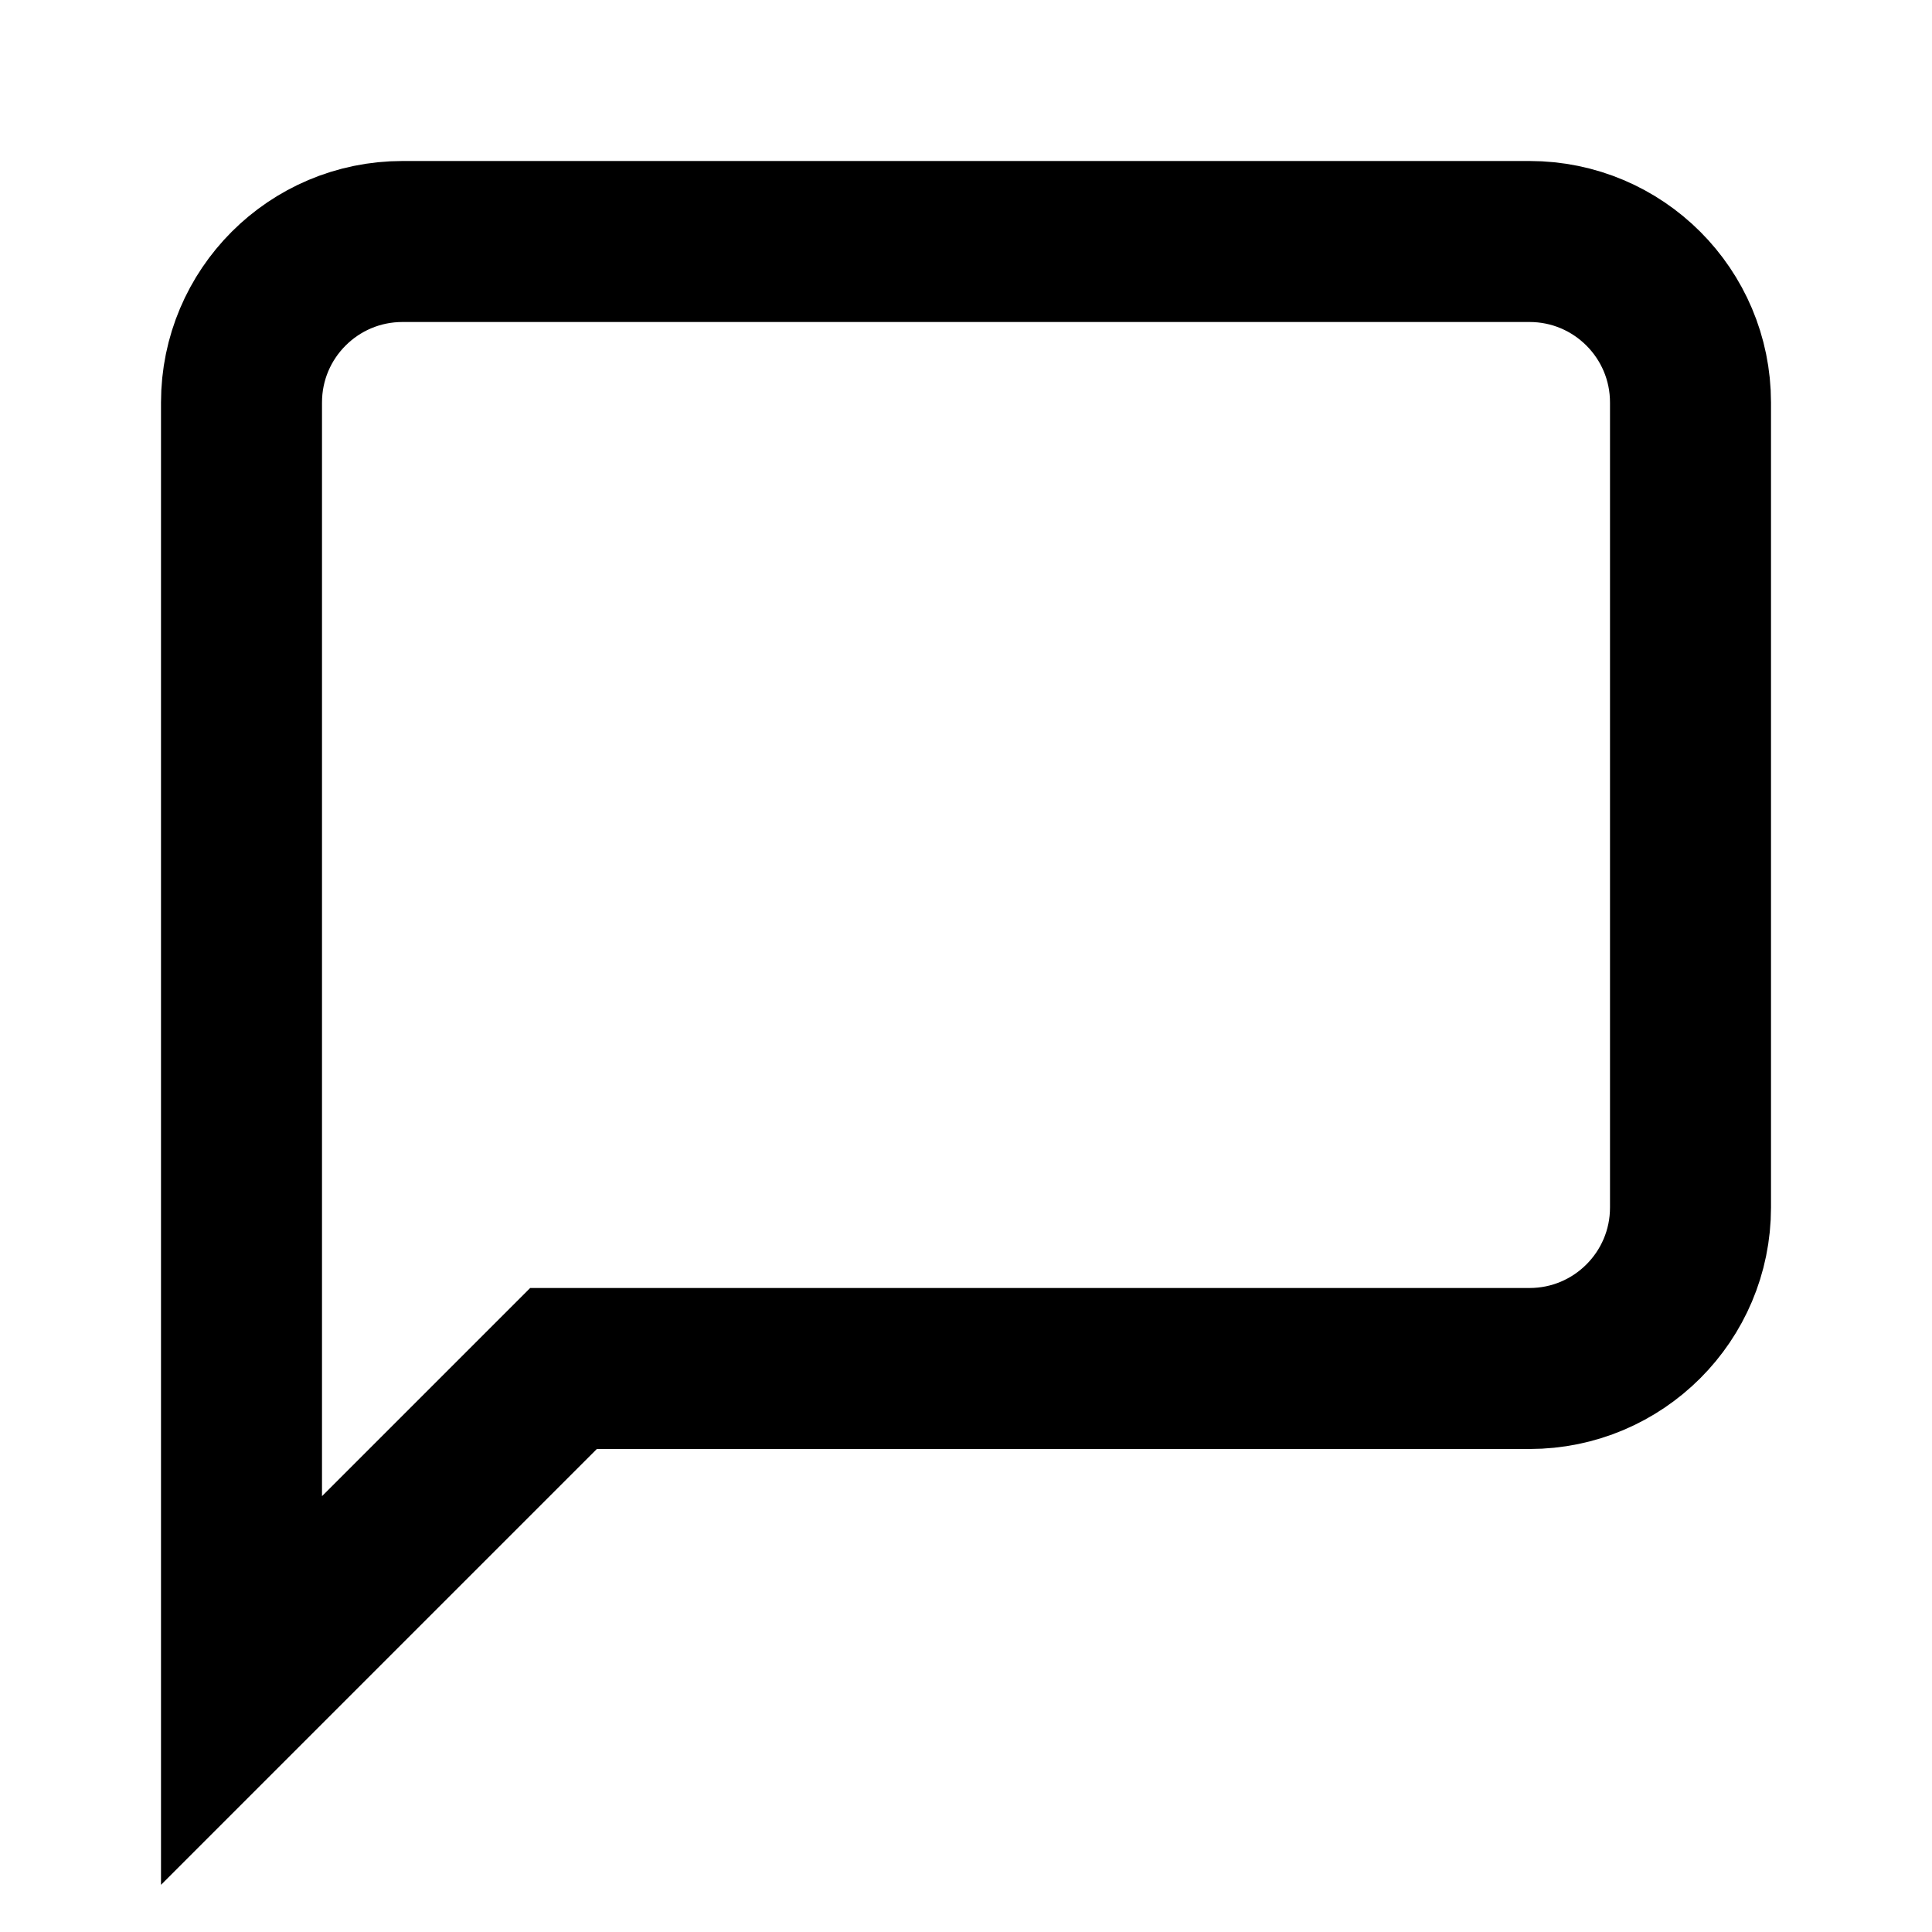
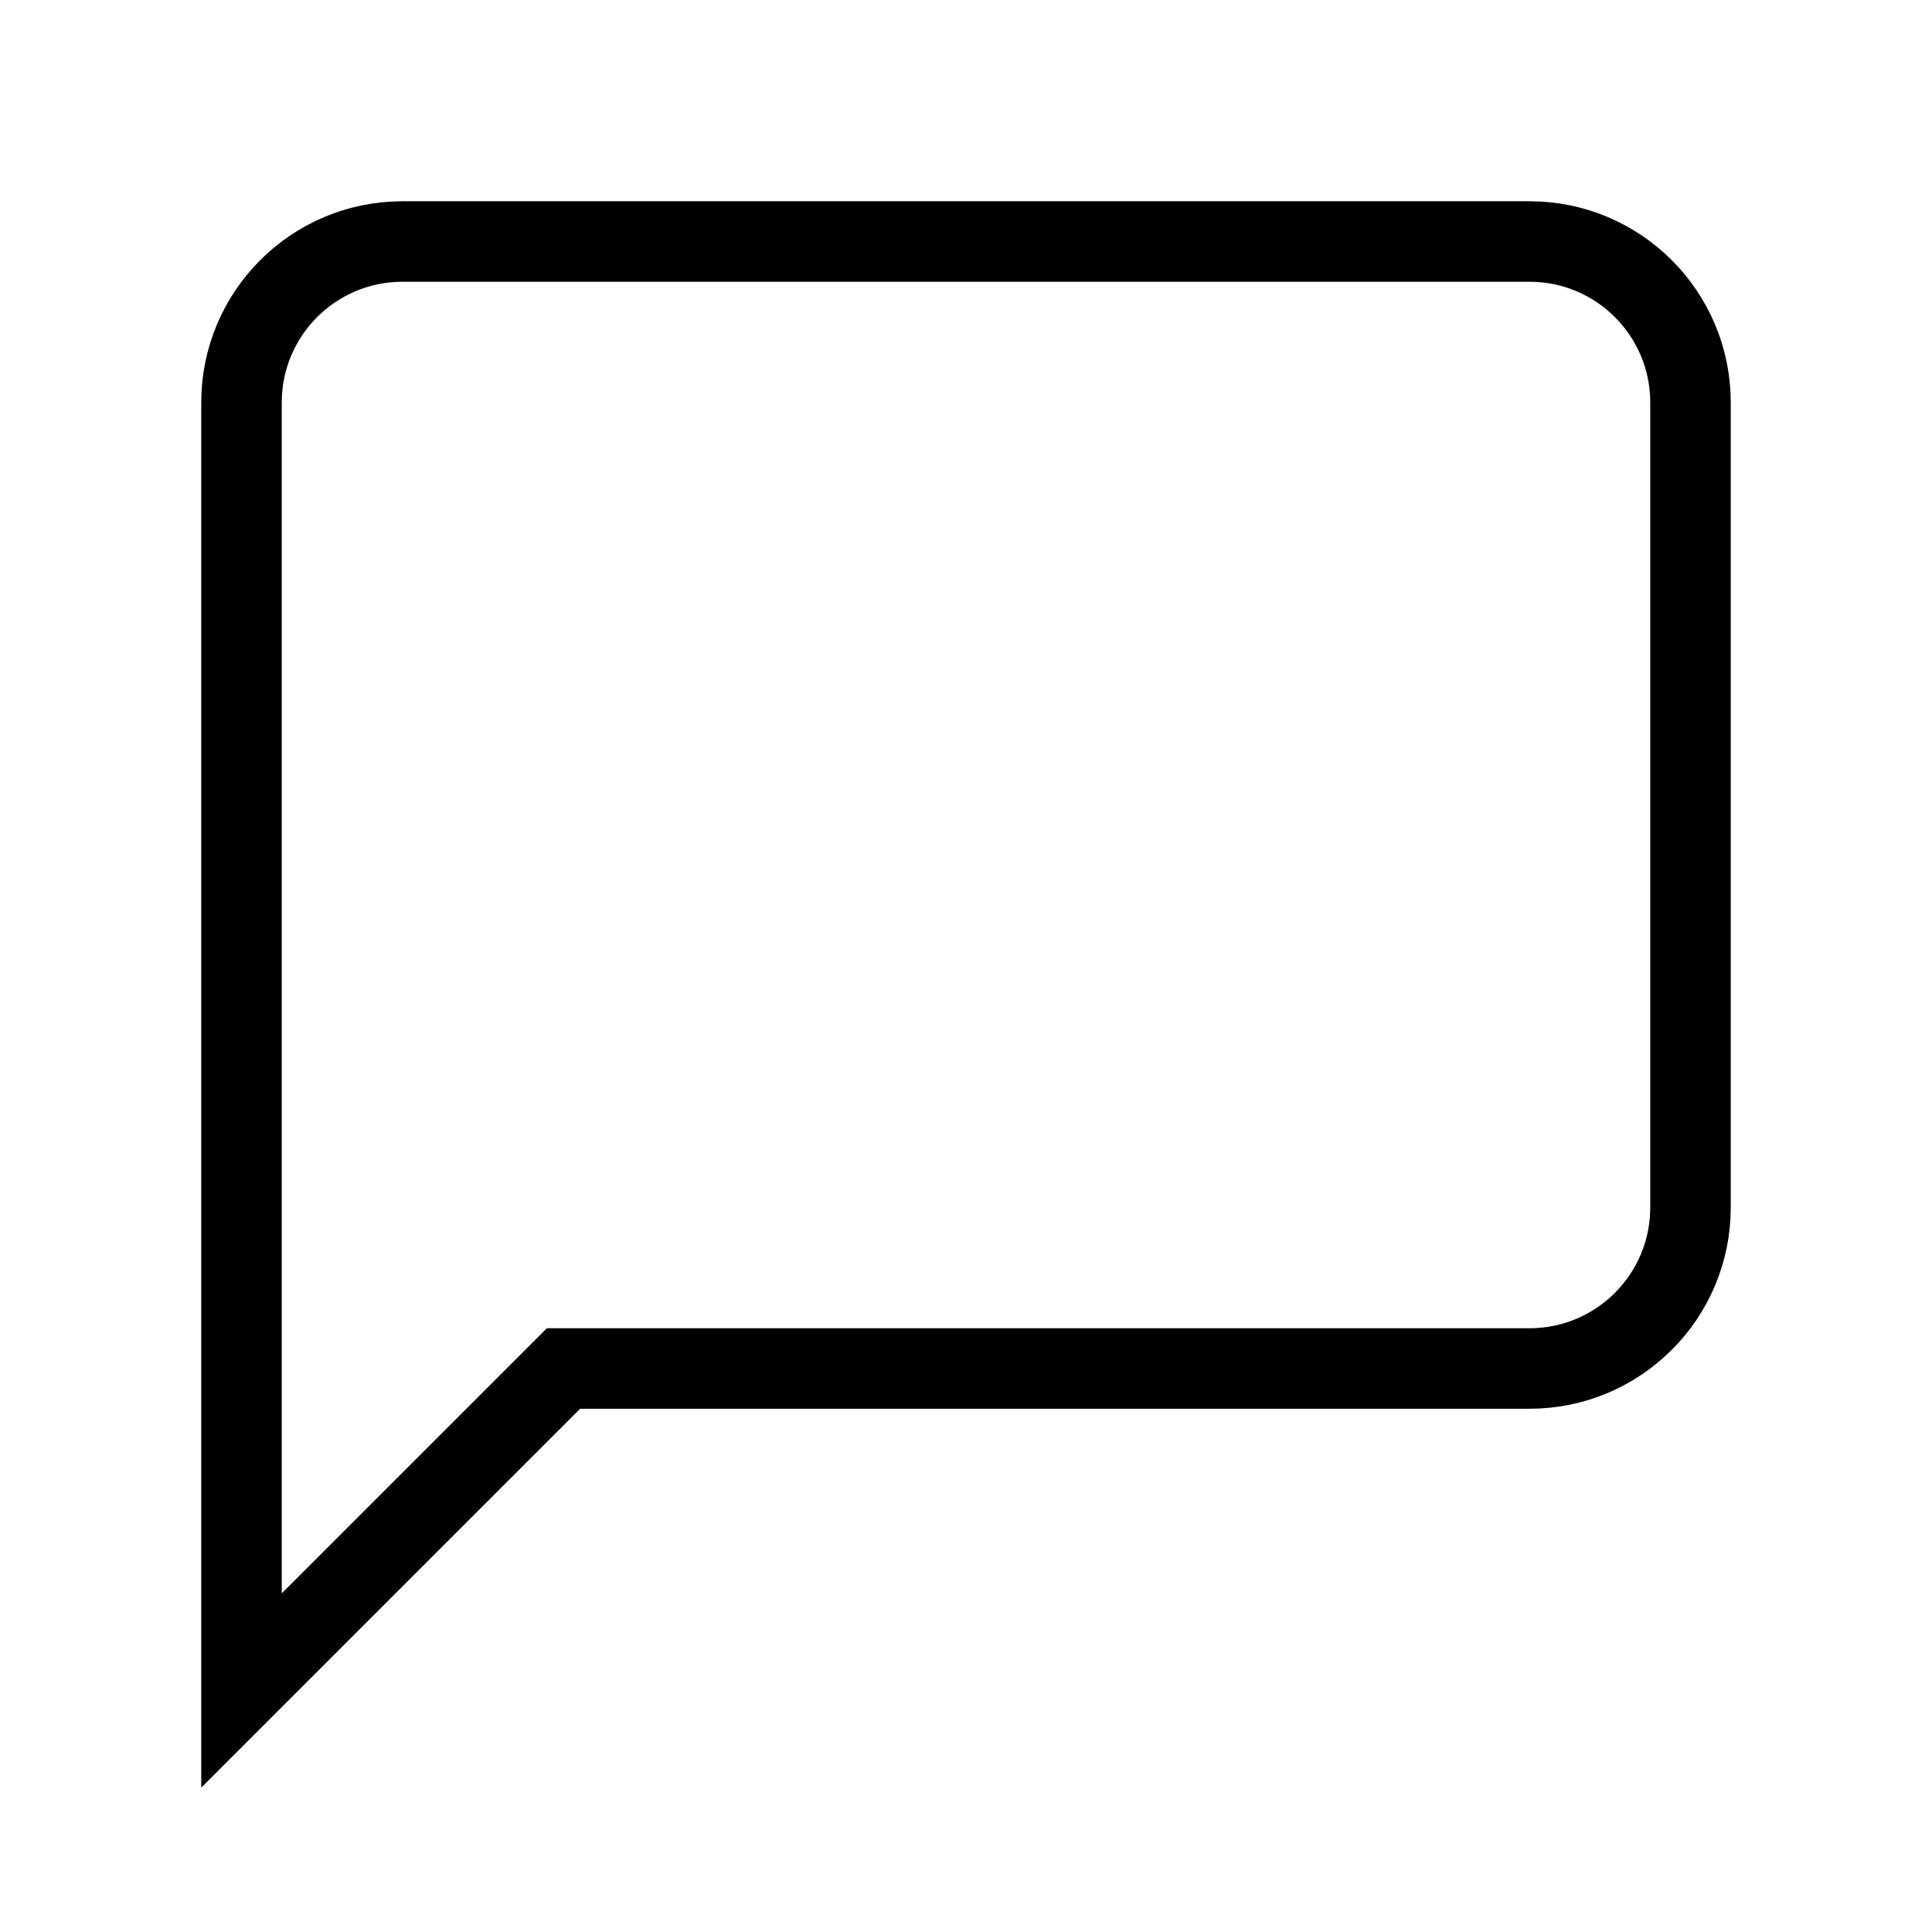
- <svg xmlns="http://www.w3.org/2000/svg" width="24" height="24" viewBox="0 0 24 24" fill="none" stroke="currentColor" stroke-width="2" strokeLinecap="round" strokeLinejoin="round" class="feather feather-message-square">
+ <svg xmlns="http://www.w3.org/2000/svg" width="24" height="24" viewBox="0 0 24 24" fill="none" stroke="currentColor" strokeWidth="2" strokeLinecap="round" strokeLinejoin="round" className="feather feather-message-square">
  <path d="M21 15a2 2 0 0 1-2 2H7l-4 4V5a2 2 0 0 1 2-2h14a2 2 0 0 1 2 2z" />
</svg>
